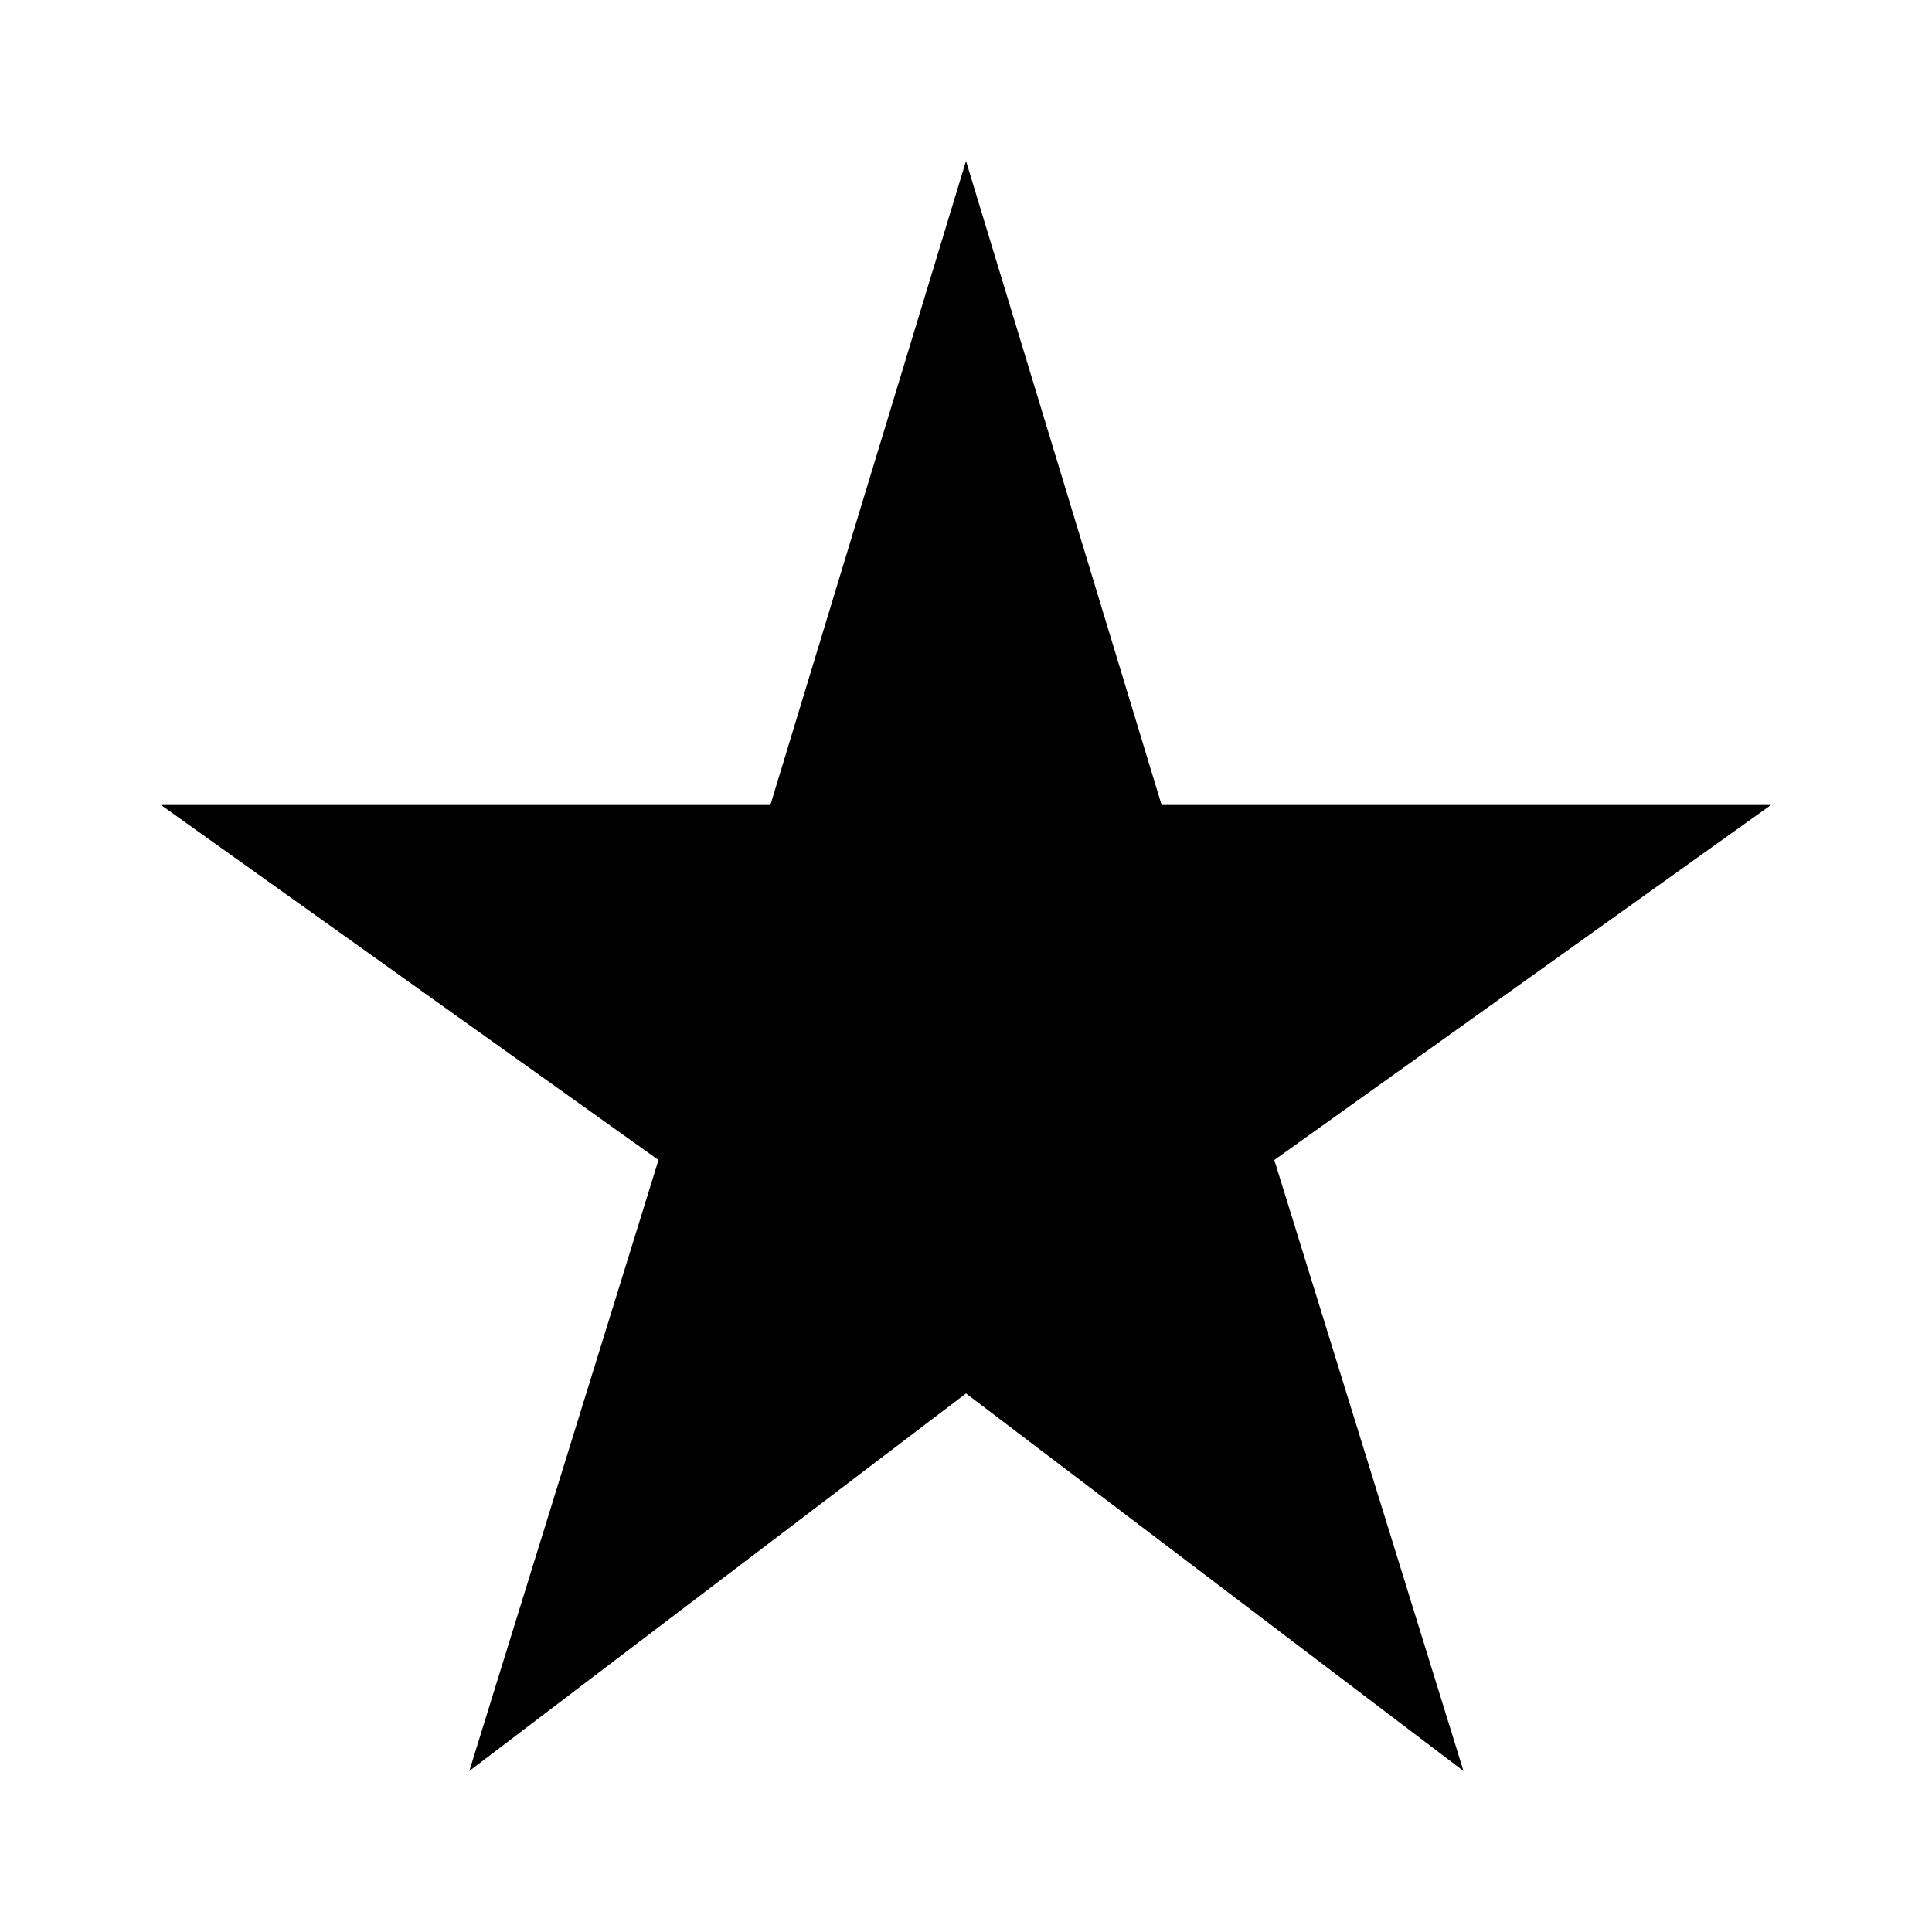
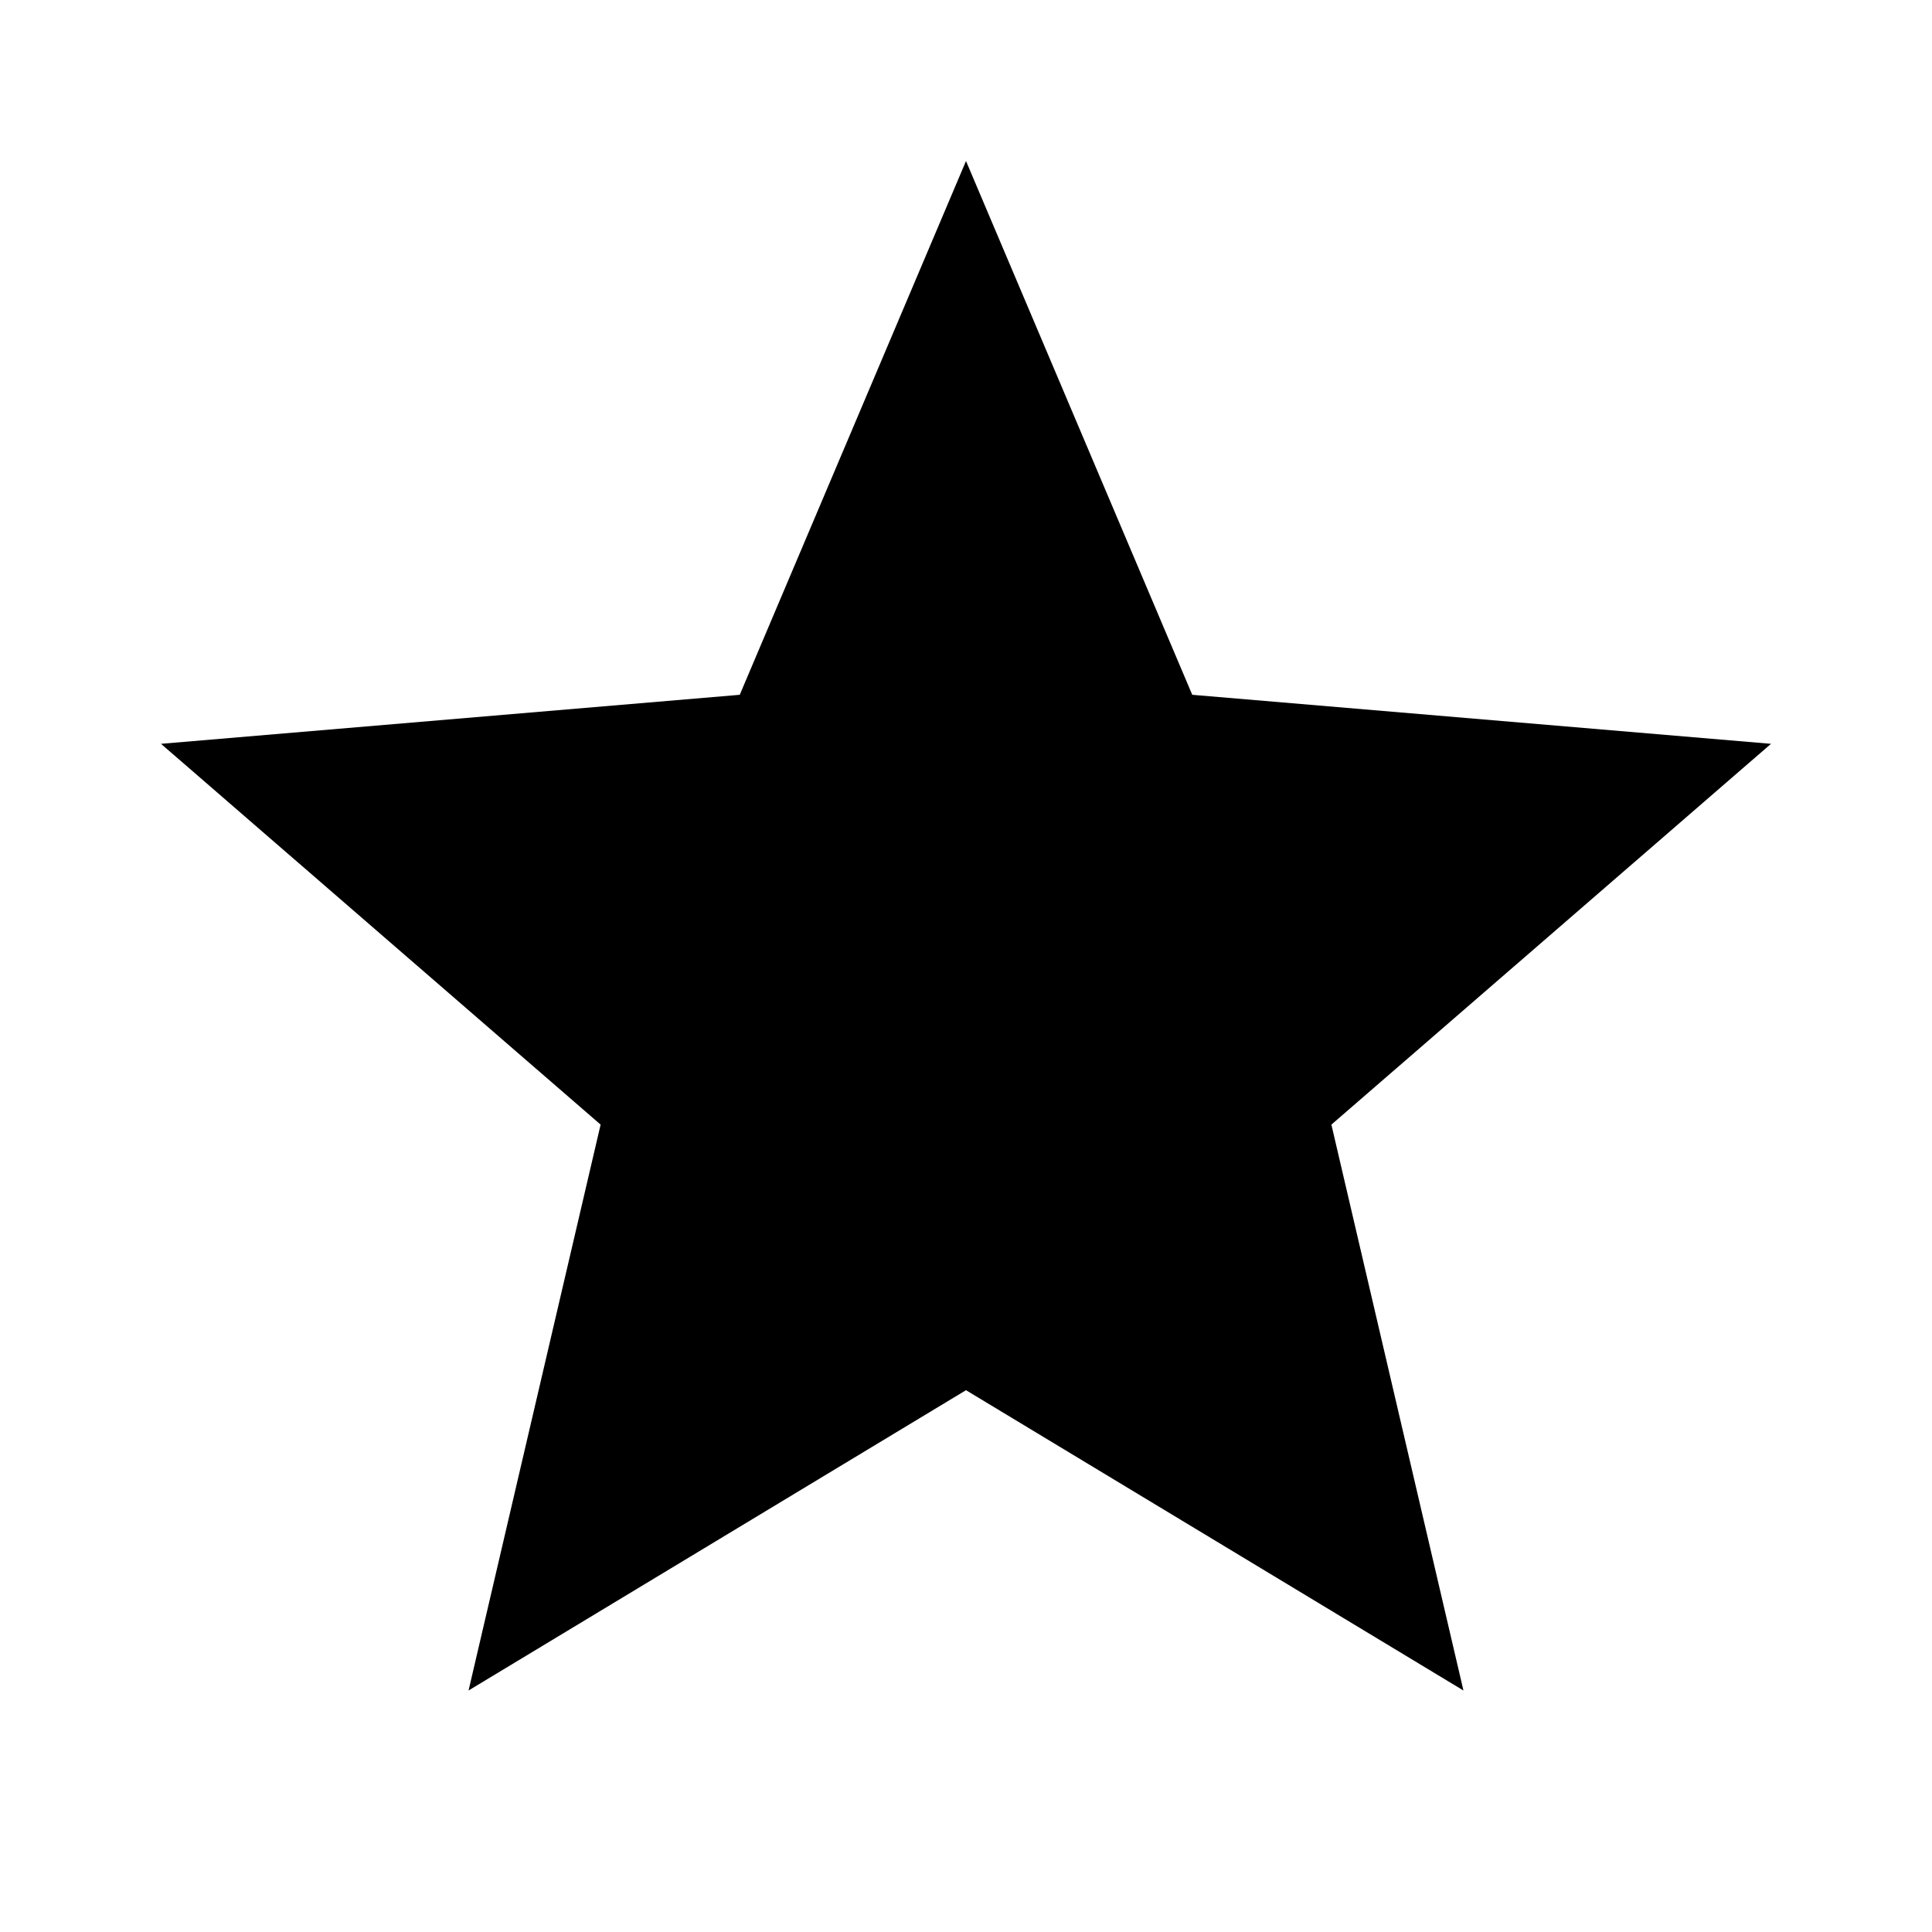
- <svg xmlns="http://www.w3.org/2000/svg" enable-background="new 0 0 24 24" height="24px" viewBox="0 0 24 24" width="24px" fill="#000000">
-   <g>
-     <rect fill="none" height="24" width="24" x="0" />
-     <polygon points="14.43,10 12,2 9.57,10 2,10 8.18,14.41 5.83,22 12,17.31 18.18,22 15.83,14.41 22,10" />
+ <svg xmlns="http://www.w3.org/2000/svg" width="48px" height="48px" viewBox="0 0 48 48" version="1.1">
+   <g id="surface1">
+     <path style=" stroke:none;fill-rule:nonzero;fill:rgb(0%,0%,0%);fill-opacity:1;" d="M 24 34.539 L 36.359 42 L 33.078 27.941 L 44 18.48 L 29.621 17.262 L 24 4 L 18.379 17.262 L 4 18.48 L 14.922 27.941 L 11.641 42 Z M 24 34.539 " />
  </g>
</svg>
